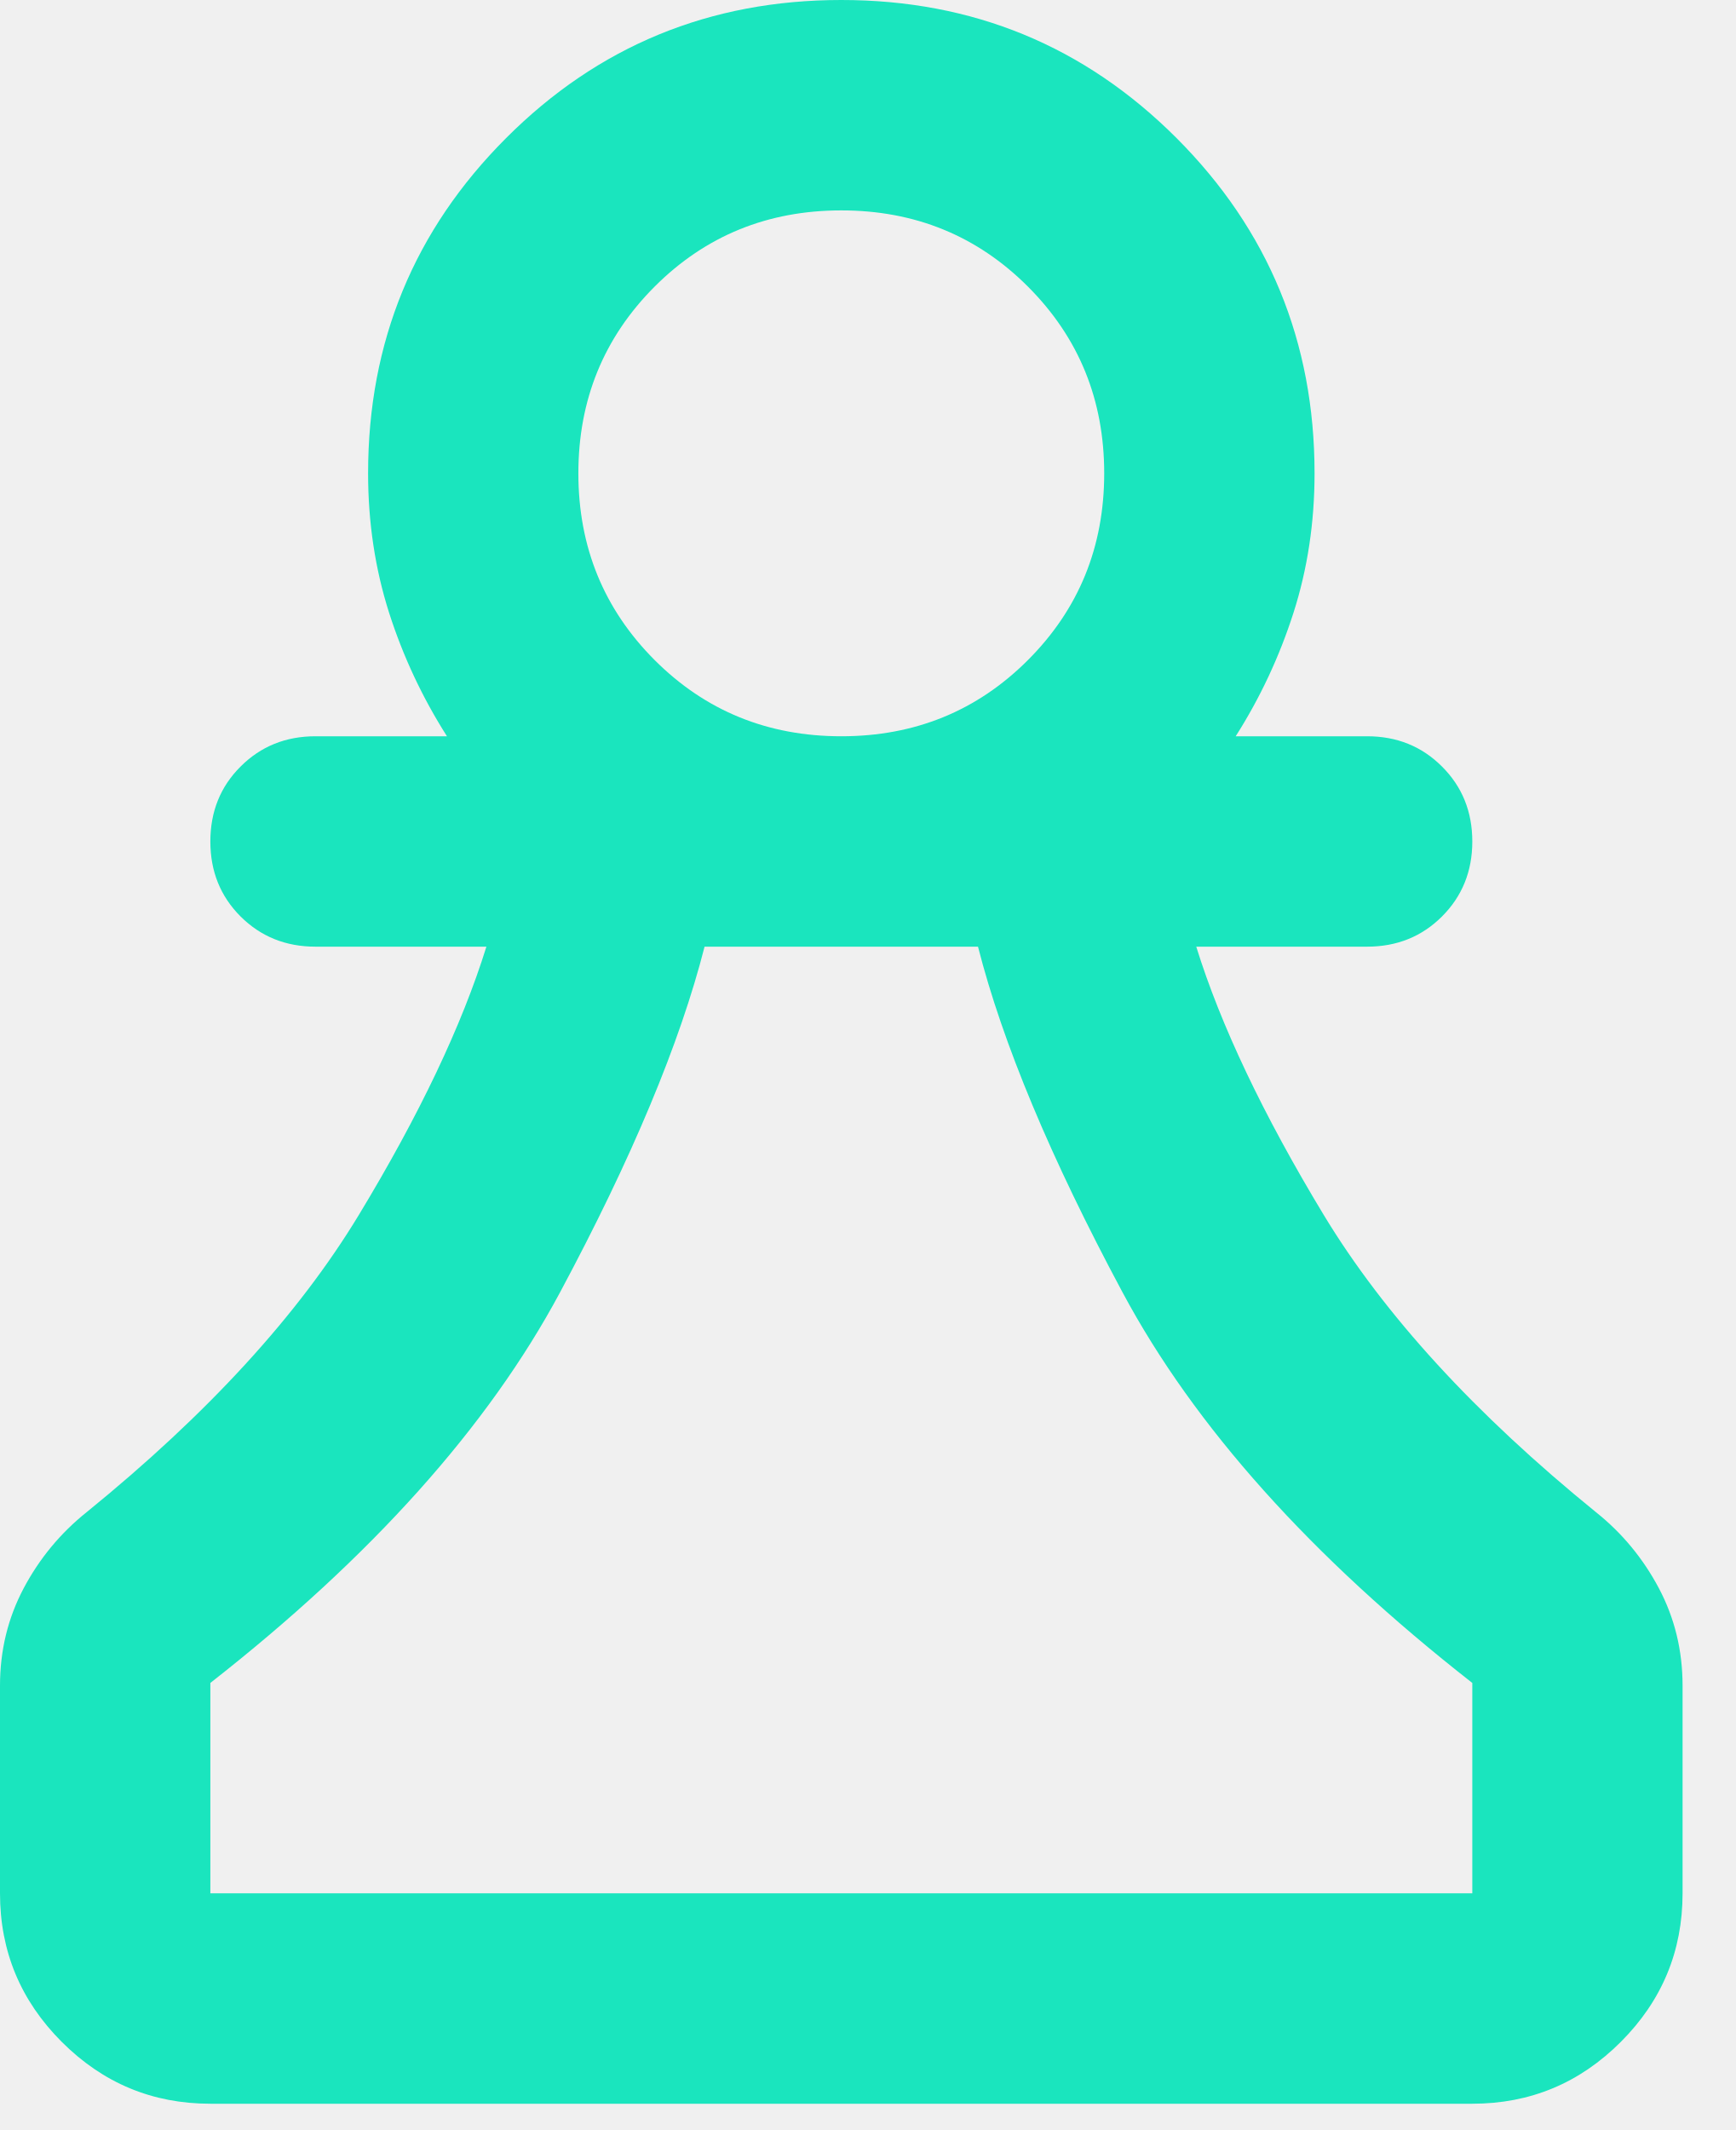
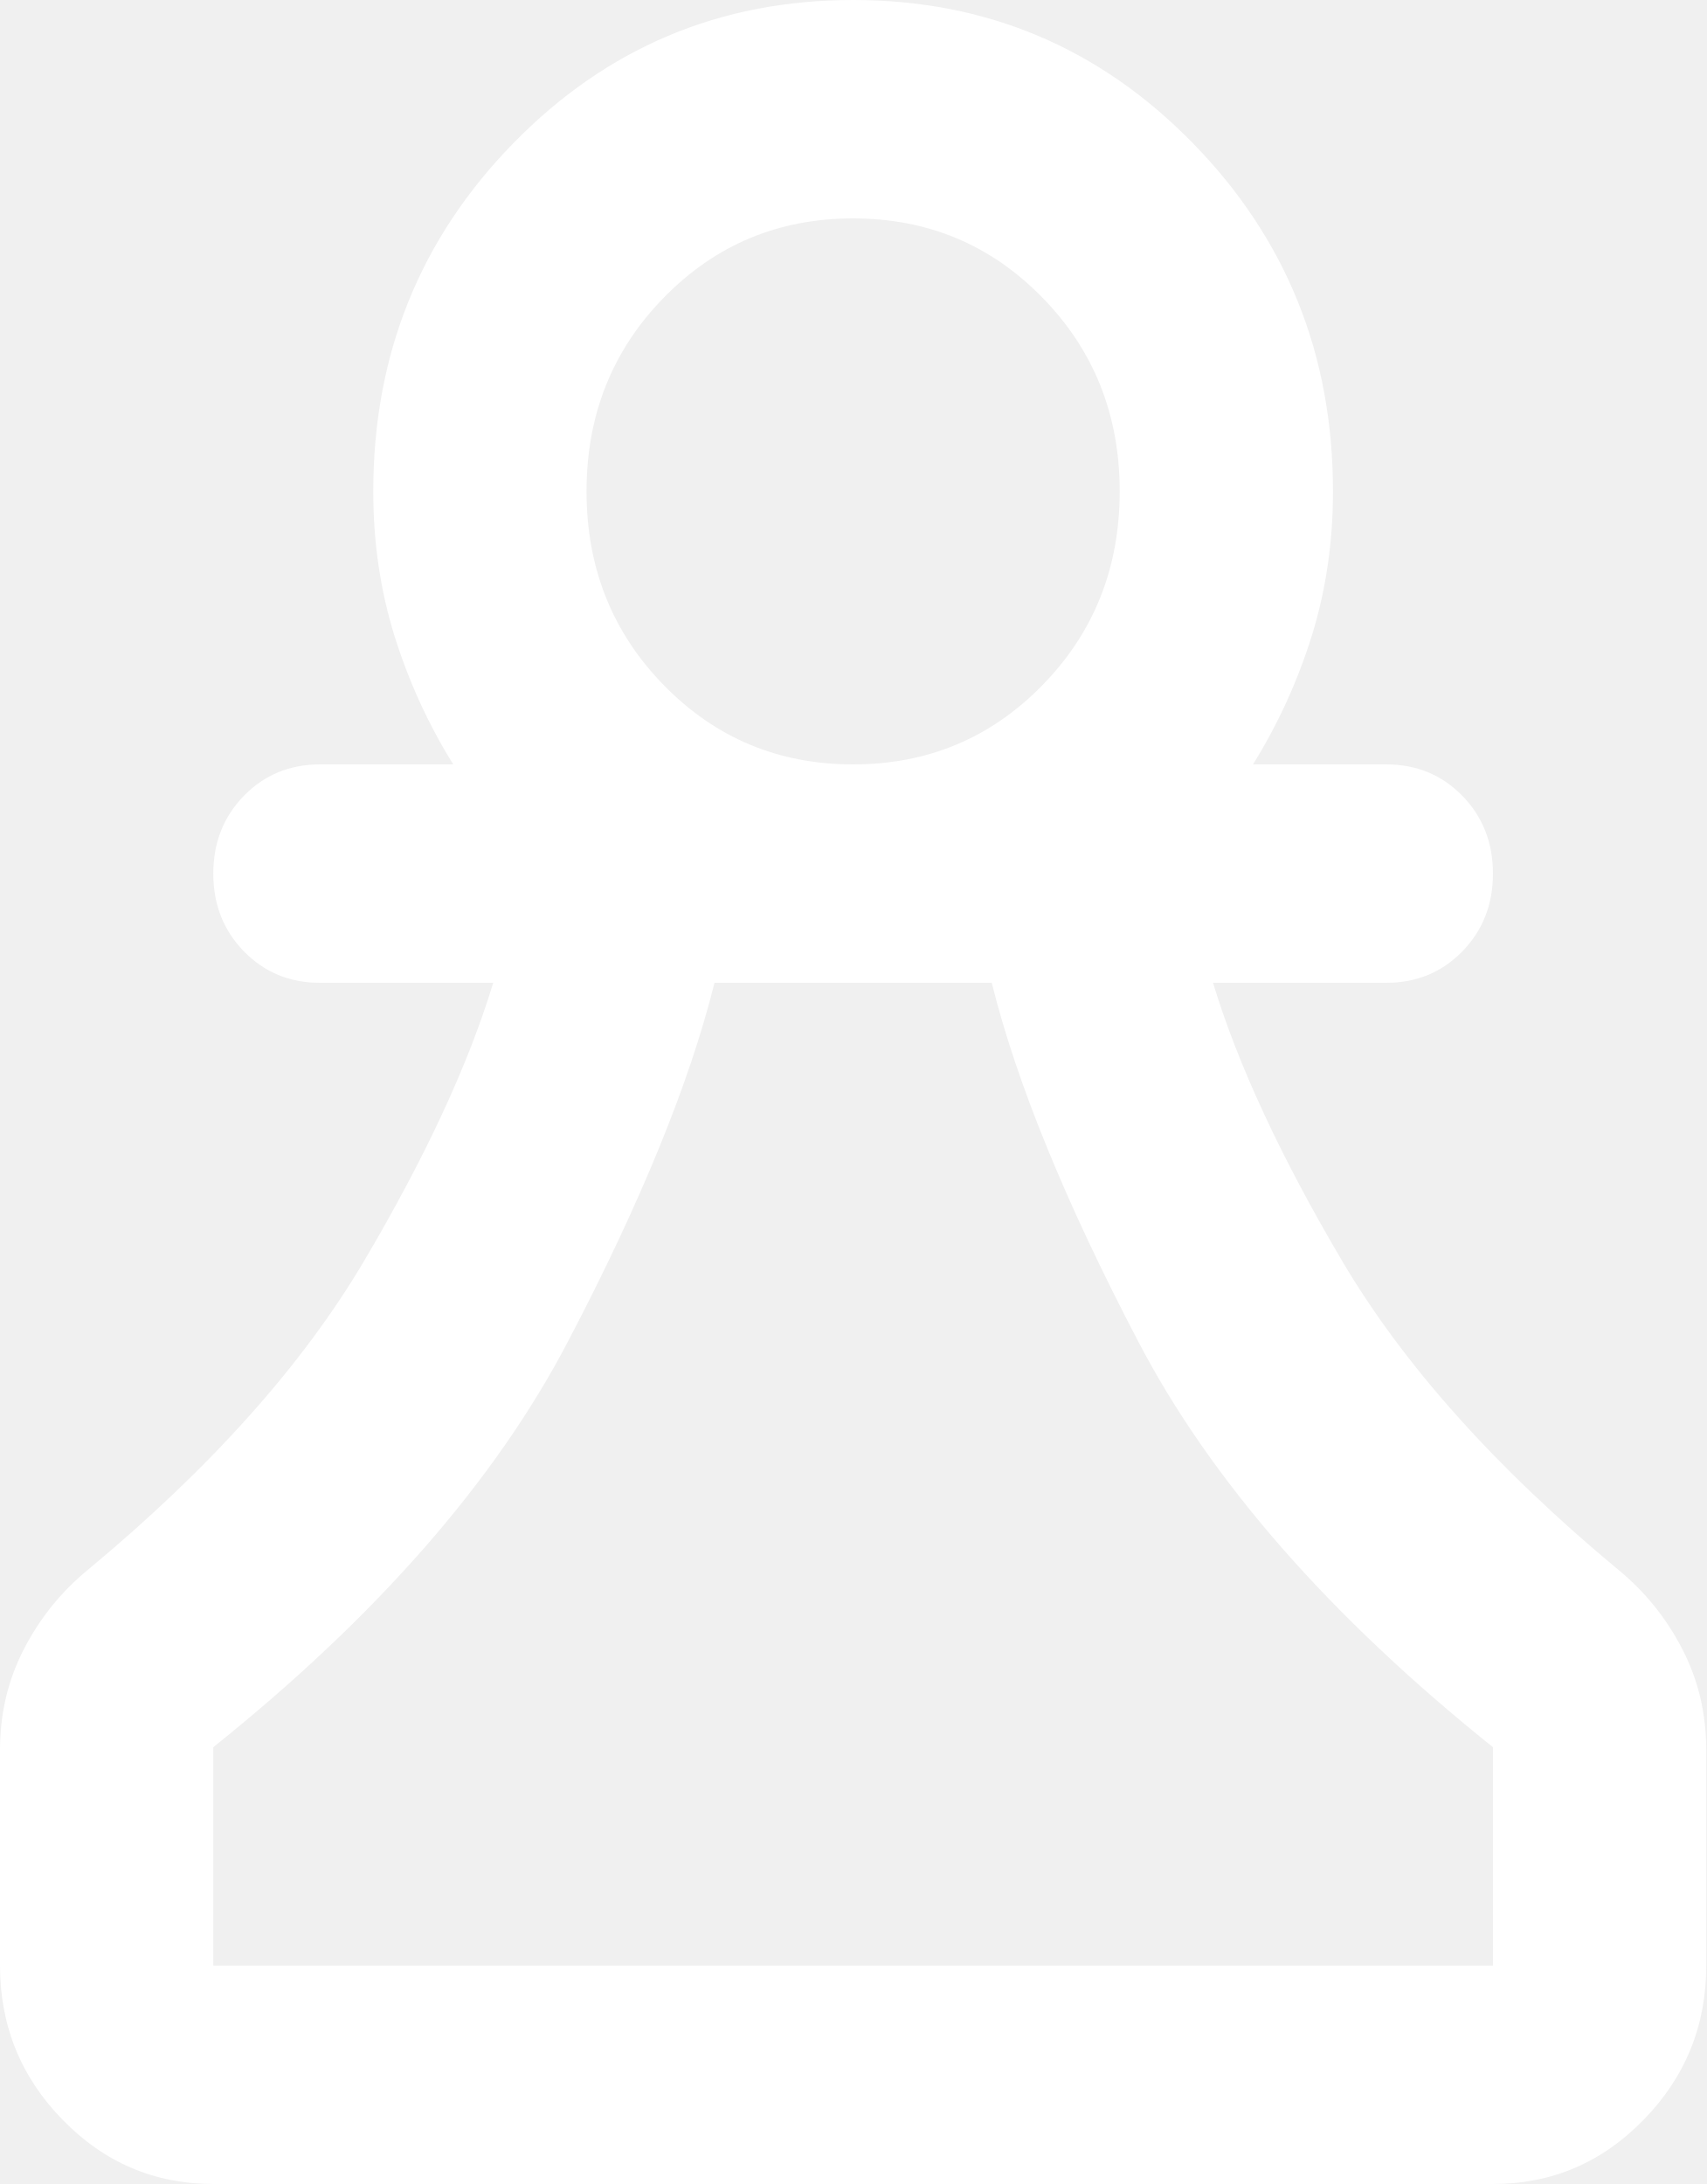
- <svg xmlns="http://www.w3.org/2000/svg" width="22" height="27" viewBox="0 0 22 27" fill="none">
-   <path d="M2.667 26.667C1.933 26.667 1.306 26.406 0.783 25.883C0.261 25.361 0 24.733 0 24V21.367C0 20.922 0.1 20.511 0.3 20.133C0.5 19.756 0.767 19.433 1.1 19.167C2.633 17.922 3.783 16.667 4.55 15.4C5.317 14.133 5.856 13 6.167 12H4C3.622 12 3.306 11.872 3.05 11.617C2.794 11.361 2.667 11.044 2.667 10.667C2.667 10.289 2.794 9.972 3.05 9.717C3.306 9.461 3.622 9.333 4 9.333H5.667C5.356 8.844 5.111 8.322 4.933 7.767C4.756 7.211 4.667 6.622 4.667 6C4.667 4.333 5.25 2.917 6.417 1.75C7.583 0.583 9 0 10.667 0C12.333 0 13.75 0.583 14.917 1.75C16.083 2.917 16.667 4.333 16.667 6C16.667 6.622 16.578 7.211 16.4 7.767C16.222 8.322 15.978 8.844 15.667 9.333H17.333C17.711 9.333 18.028 9.461 18.283 9.717C18.539 9.972 18.667 10.289 18.667 10.667C18.667 11.044 18.539 11.361 18.283 11.617C18.028 11.872 17.711 12 17.333 12H15.167C15.478 13 16.017 14.133 16.783 15.4C17.55 16.667 18.7 17.922 20.233 19.167C20.567 19.433 20.833 19.756 21.033 20.133C21.233 20.511 21.333 20.922 21.333 21.367V24C21.333 24.733 21.072 25.361 20.55 25.883C20.028 26.406 19.4 26.667 18.667 26.667H2.667ZM2.667 24H18.667V21.333C16.622 19.733 15.144 18.083 14.233 16.383C13.322 14.683 12.711 13.222 12.4 12H8.933C8.622 13.222 8.011 14.683 7.1 16.383C6.189 18.083 4.711 19.733 2.667 21.333V24ZM10.667 9.333C11.6 9.333 12.389 9.011 13.033 8.367C13.678 7.722 14 6.933 14 6C14 5.067 13.678 4.278 13.033 3.633C12.389 2.989 11.6 2.667 10.667 2.667C9.733 2.667 8.944 2.989 8.3 3.633C7.656 4.278 7.333 5.067 7.333 6C7.333 6.933 7.656 7.722 8.3 8.367C8.944 9.011 9.733 9.333 10.667 9.333Z" fill="#1AE5BE" />
+ <svg xmlns="http://www.w3.org/2000/svg" width="25" height="32" viewBox="0 0 25 32" fill="none">
+   <path d="M3.125 32C2.266 32 1.53 31.687 0.918 31.06C0.306 30.433 0 29.68 0 28.8V25.64C0 25.107 0.117 24.613 0.352 24.16C0.586 23.707 0.898 23.32 1.289 23C3.086 21.507 4.434 20 5.332 18.48C6.23 16.96 6.862 15.6 7.227 14.4H4.688C4.245 14.4 3.874 14.247 3.574 13.94C3.275 13.633 3.125 13.253 3.125 12.8C3.125 12.347 3.275 11.967 3.574 11.66C3.874 11.353 4.245 11.2 4.688 11.2H6.641C6.276 10.613 5.99 9.987 5.781 9.32C5.573 8.653 5.469 7.947 5.469 7.2C5.469 5.2 6.152 3.5 7.52 2.1C8.887 0.7 10.547 0 12.5 0C14.453 0 16.113 0.7 17.48 2.1C18.848 3.5 19.531 5.2 19.531 7.2C19.531 7.947 19.427 8.653 19.219 9.32C19.01 9.987 18.724 10.613 18.359 11.2H20.312C20.755 11.2 21.126 11.353 21.426 11.66C21.725 11.967 21.875 12.347 21.875 12.8C21.875 13.253 21.725 13.633 21.426 13.94C21.126 14.247 20.755 14.4 20.312 14.4H17.773C18.138 15.6 18.77 16.96 19.668 18.48C20.566 20 21.914 21.507 23.711 23C24.102 23.32 24.414 23.707 24.648 24.16C24.883 24.613 25 25.107 25 25.64V28.8C25 29.68 24.694 30.433 24.082 31.06C23.47 31.687 22.734 32 21.875 32H3.125ZM3.125 28.8H21.875V25.6C19.479 23.68 17.747 21.7 16.68 19.66C15.612 17.62 14.896 15.867 14.531 14.4H10.469C10.104 15.867 9.388 17.62 8.32 19.66C7.253 21.7 5.521 23.68 3.125 25.6V28.8ZM12.5 11.2C13.594 11.2 14.518 10.813 15.273 10.04C16.029 9.267 16.406 8.32 16.406 7.2C16.406 6.08 16.029 5.133 15.273 4.36C14.518 3.587 13.594 3.2 12.5 3.2C11.406 3.2 10.482 3.587 9.727 4.36C8.971 5.133 8.594 6.08 8.594 7.2C8.594 8.32 8.971 9.267 9.727 10.04C10.482 10.813 11.406 11.2 12.5 11.2Z" fill="white" />
</svg>
